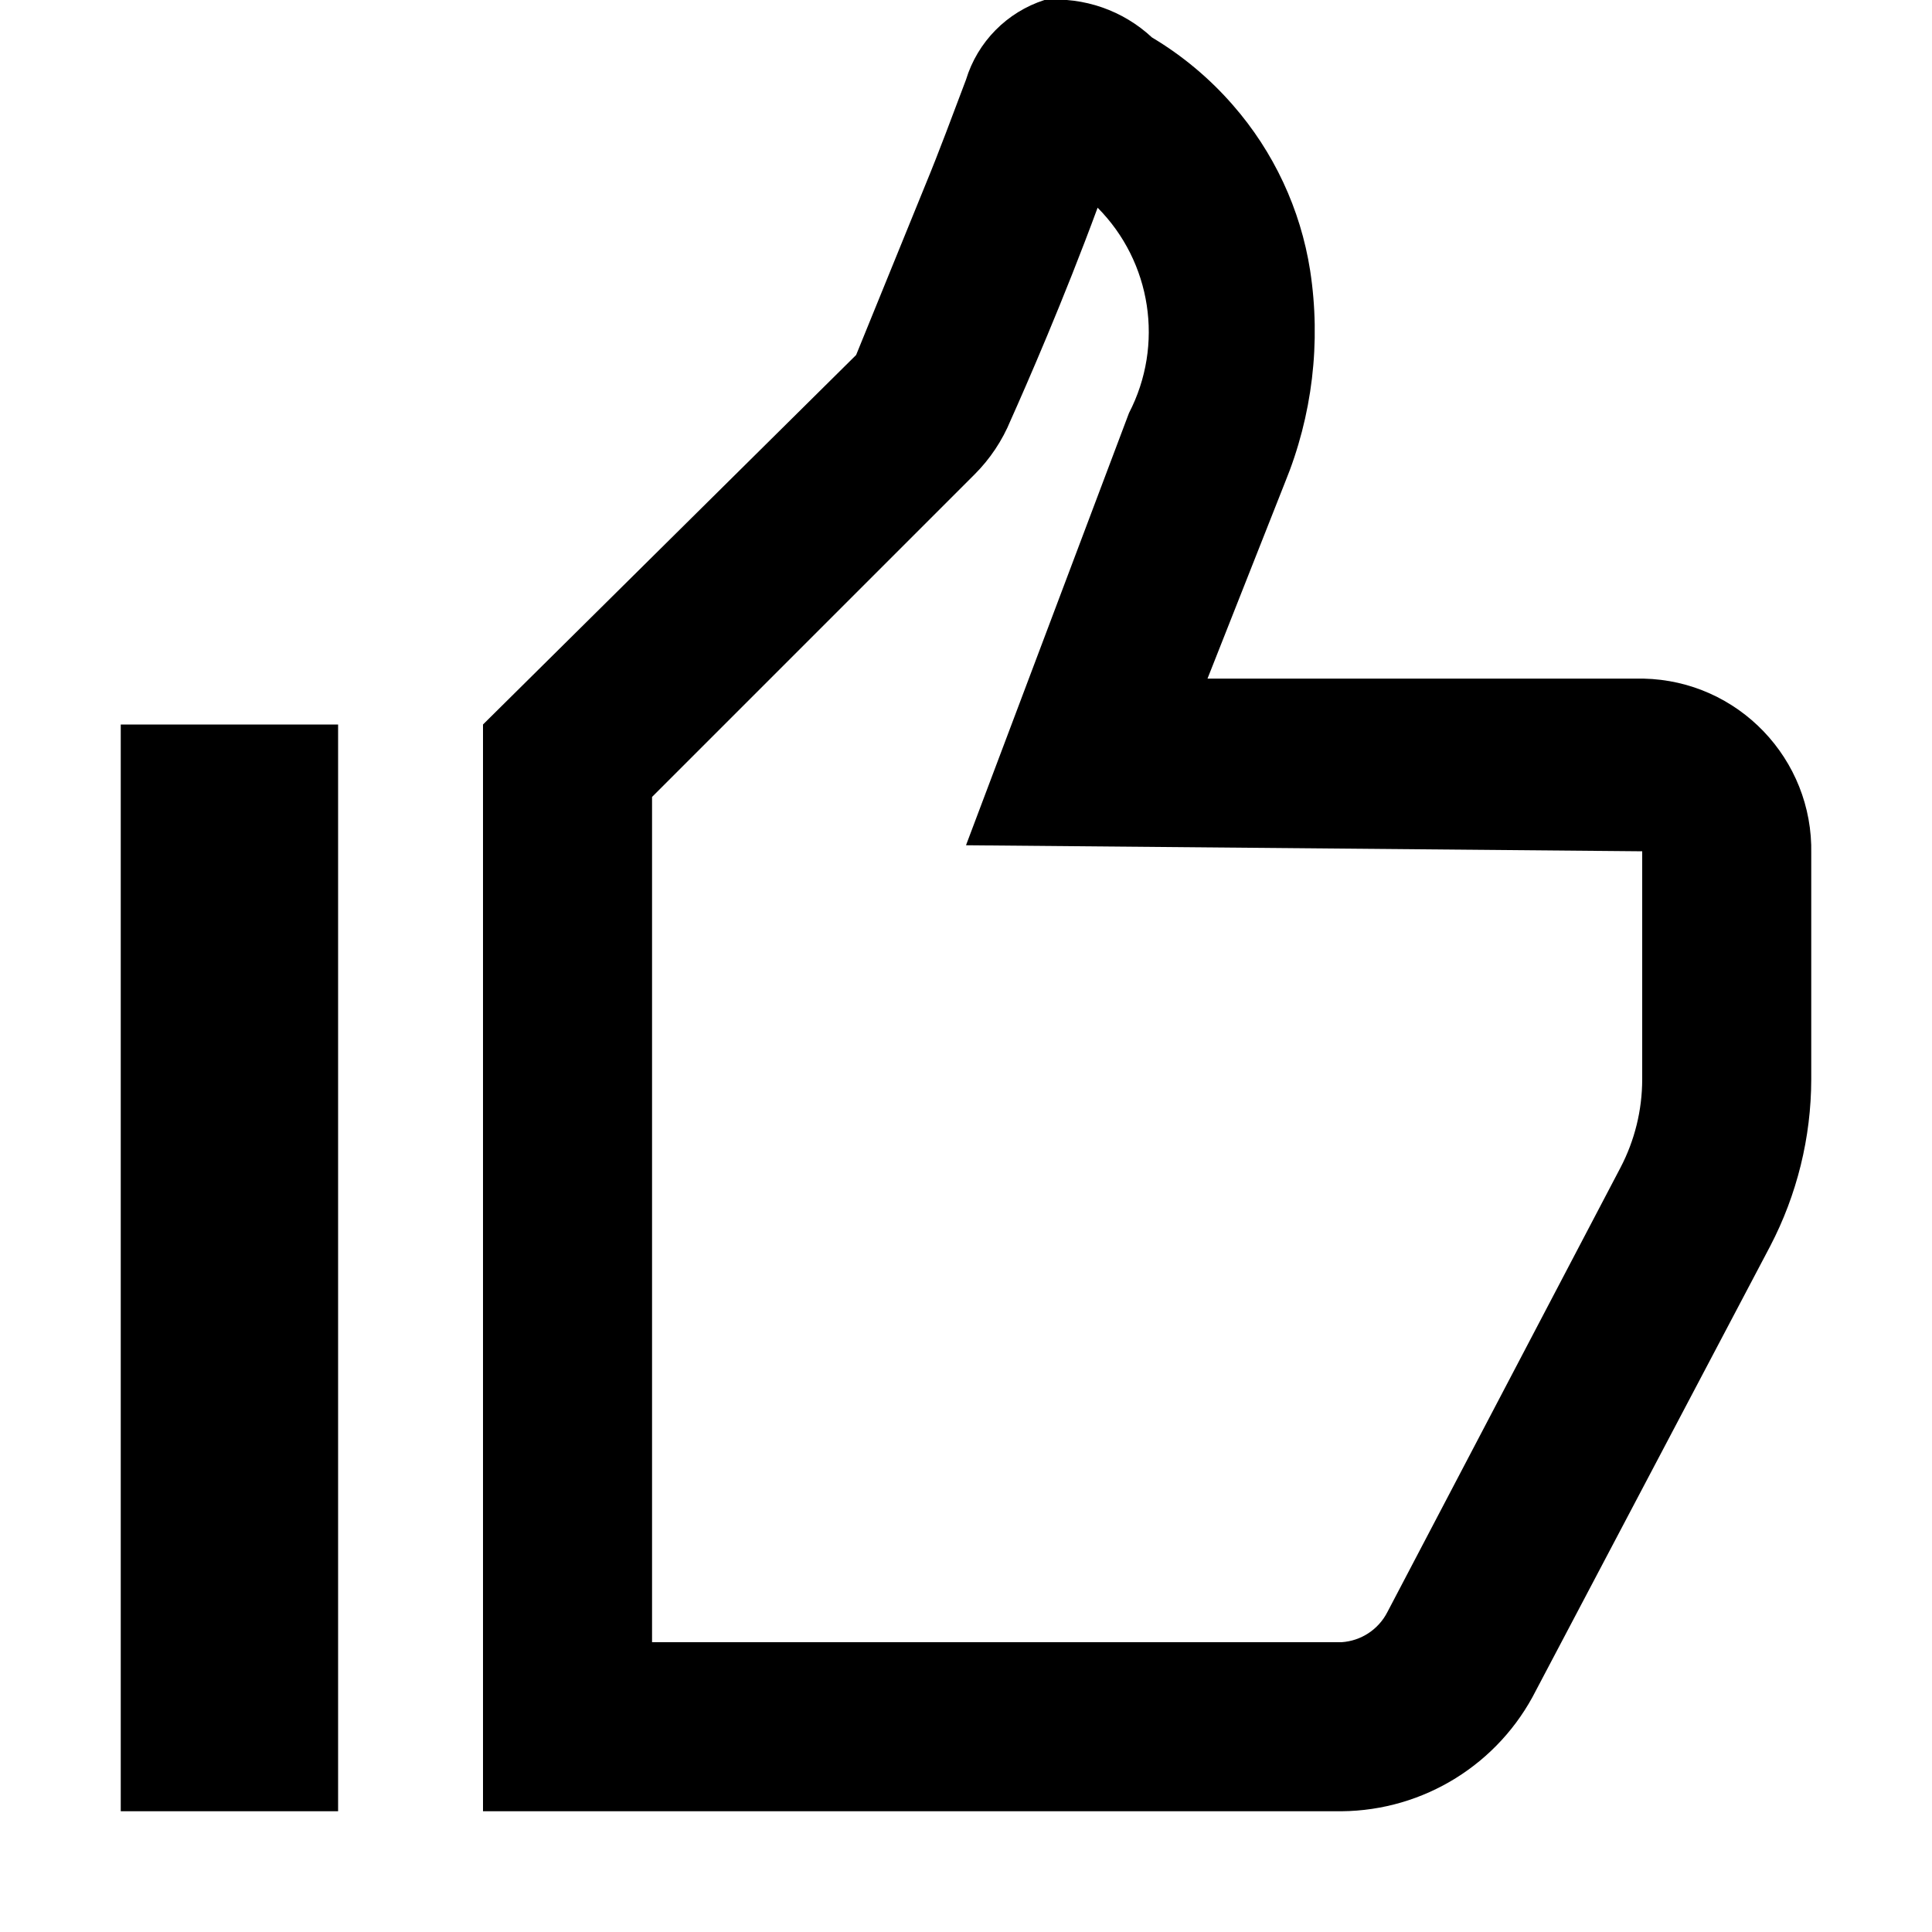
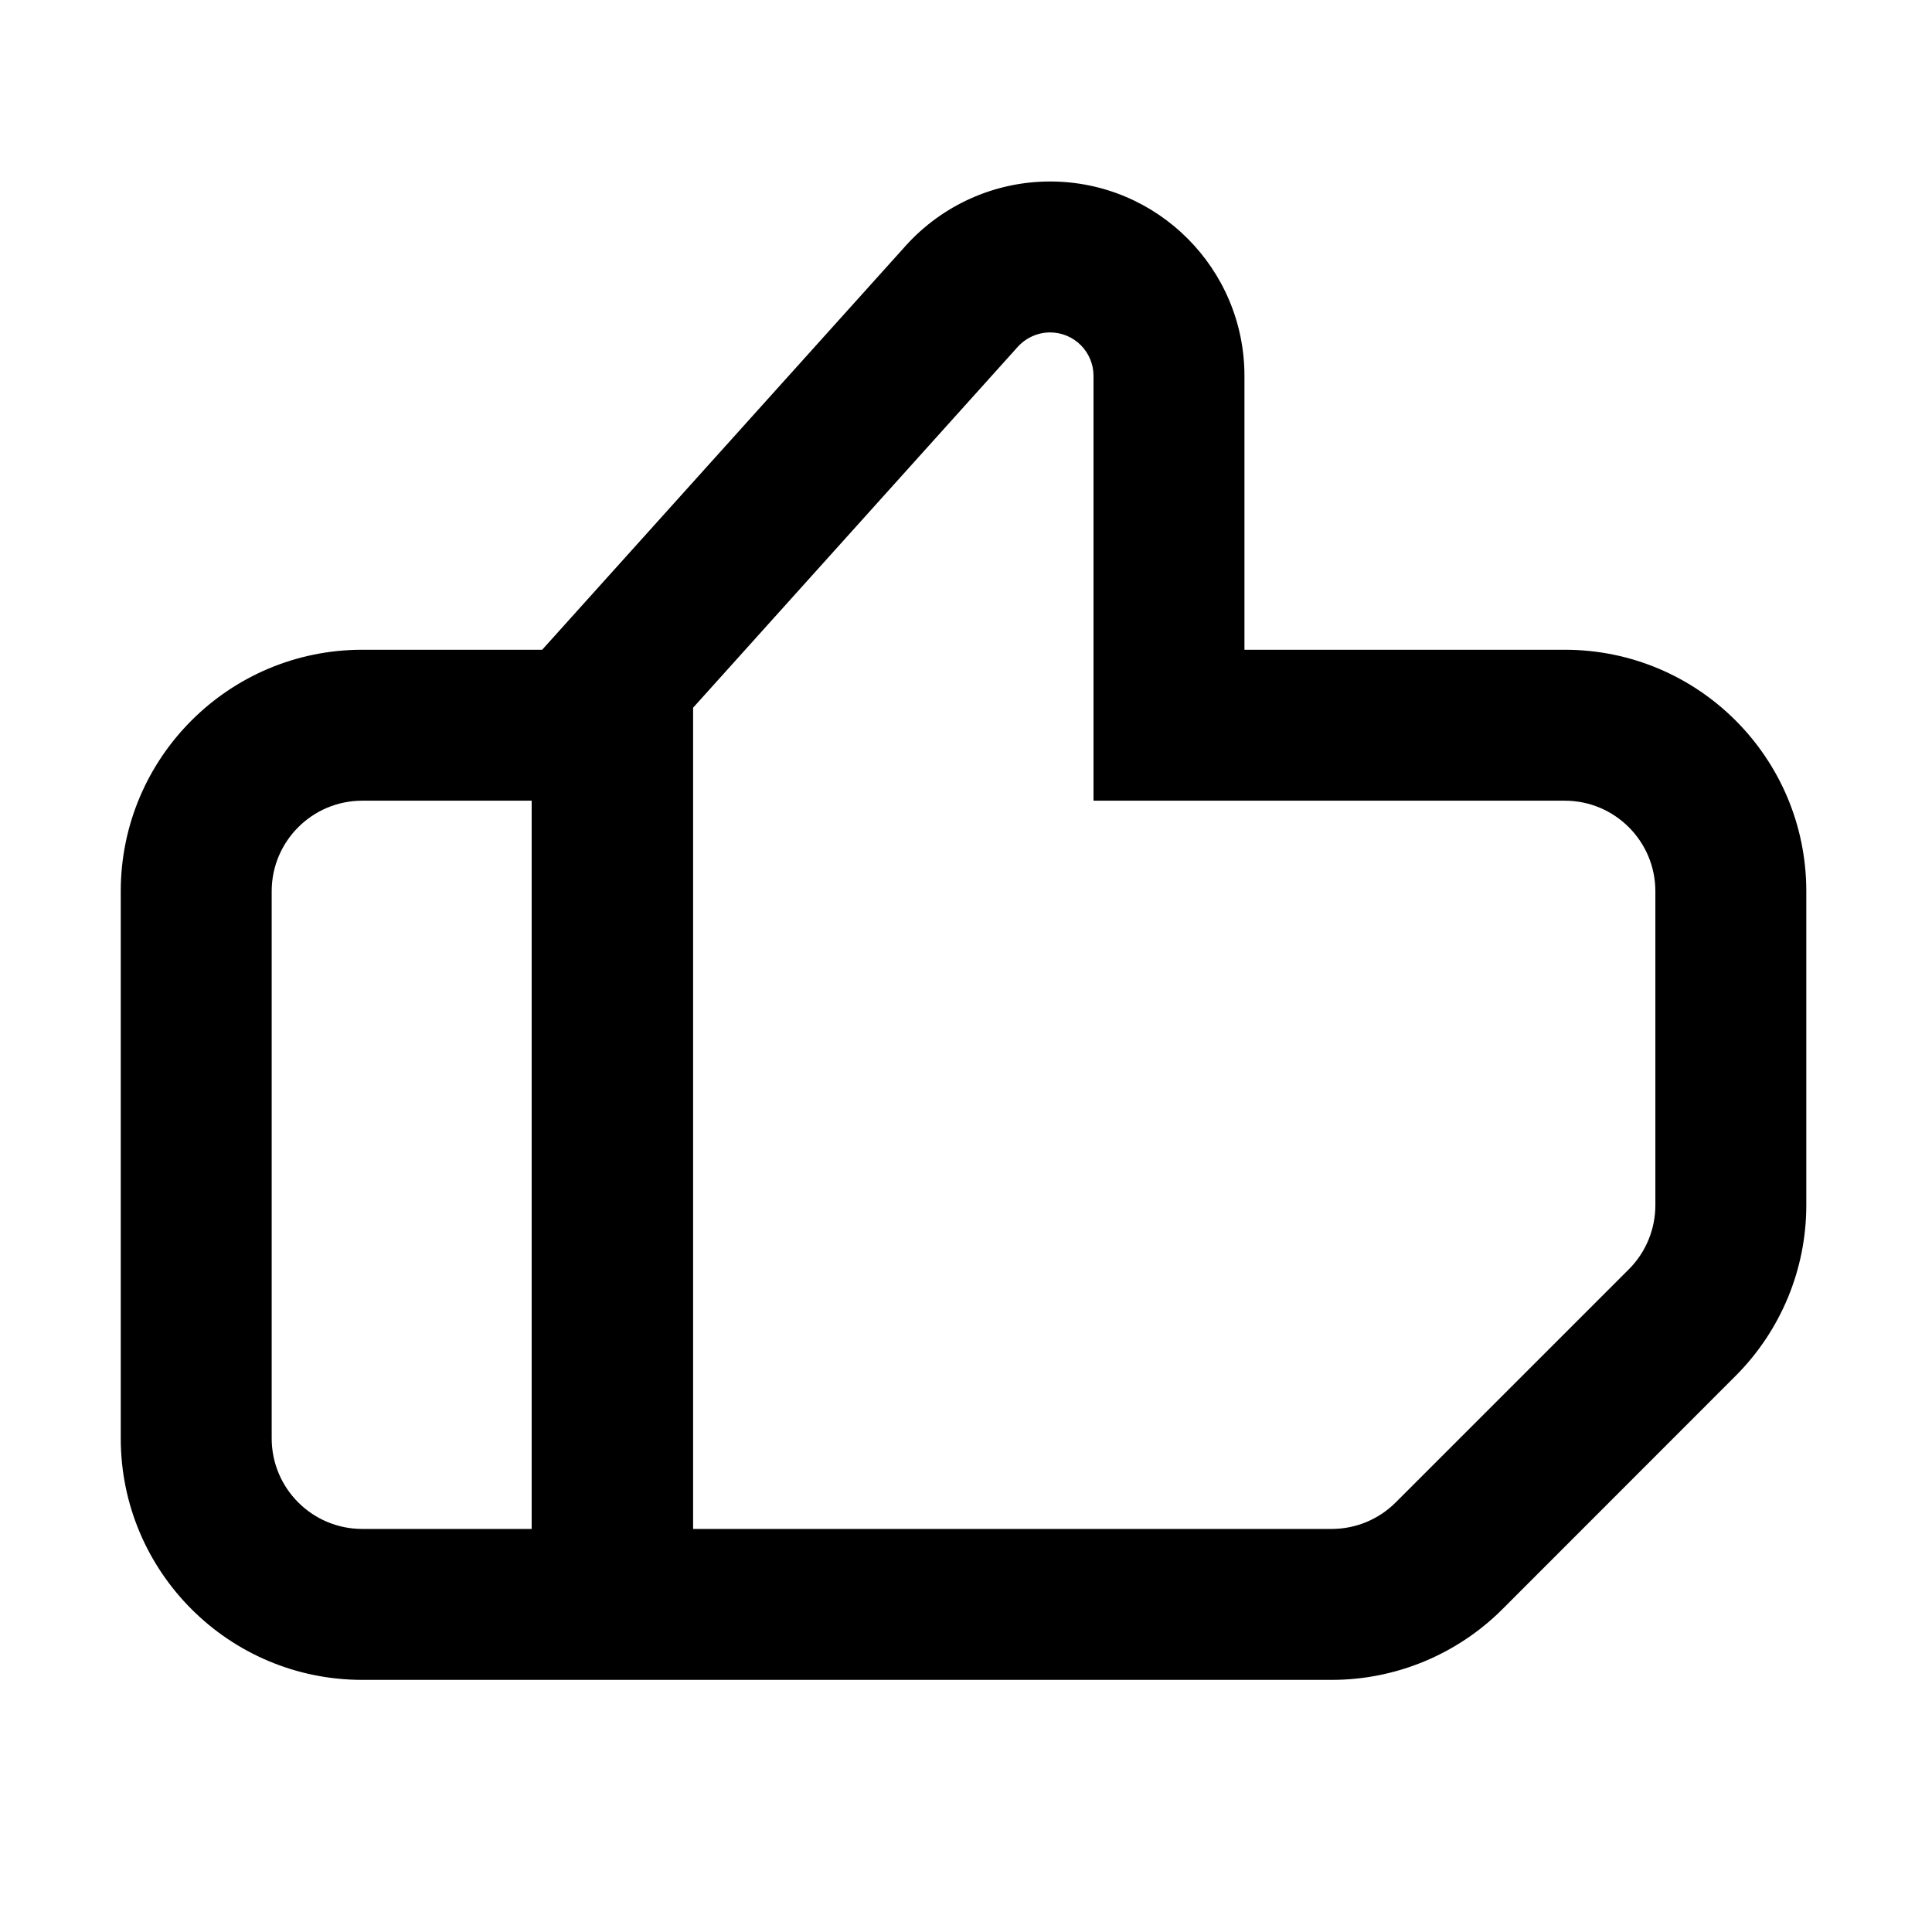
<svg xmlns="http://www.w3.org/2000/svg" width="16" height="16" viewBox="0 0 16 16">
-   <g>
-     <path d="M1,15h1.8V6H1Zm12.6-9.38H10L10.64,4a3.31,3.31,0,0,0,.21-1.76A2.72,2.72,0,0,0,10.21.87,2.77,2.77,0,0,0,9.54.31,1.17,1.17,0,0,0,8.65,0,1,1,0,0,0,8,.66c-.11.29-.22.59-.34.88l-.57,1.4L4,6v9h7.11a1.82,1.82,0,0,0,1.61-1l1.94-3.68A3,3,0,0,0,15,8.94V7.07A1.42,1.42,0,0,0,13.61,5.62Zm0,3.32a1.58,1.58,0,0,1-.18.73l-1.93,3.68a.46.46,0,0,1-.38.25H5.4v-7L8.07,3.93a1.37,1.37,0,0,0,.3-.45c.13-.29.44-1,.72-1.76a1.46,1.46,0,0,1,.26,1.7L8,7l5.6.05Z" />
-   </g>
+   <path fill-rule="evenodd" clip-rule="evenodd" d="M9.056 5.381V6.631H10.306H12.959C13.373 6.631 13.709 6.967 13.709 7.381V9.981C13.709 10.18 13.63 10.371 13.49 10.511L11.559 12.442C11.418 12.583 11.228 12.662 11.029 12.662H5.74V5.861L8.429 2.872C8.497 2.797 8.595 2.753 8.696 2.753C8.895 2.753 9.056 2.914 9.056 3.113V5.381ZM4.667 13.912H5.74H11.029C11.559 13.912 12.068 13.701 12.443 13.326L14.373 11.395C14.748 11.02 14.959 10.512 14.959 9.981V7.381C14.959 6.276 14.064 5.381 12.959 5.381H11.556H10.306V4.131V3.113C10.306 2.224 9.585 1.503 8.696 1.503C8.24 1.503 7.805 1.697 7.5 2.036L4.49 5.381V5.381H3C1.895 5.381 1 6.277 1 7.381V11.912C1 13.016 1.895 13.912 3 13.912H4.653C4.658 13.912 4.663 13.912 4.667 13.912ZM3 6.631H4.403V12.662H3C2.586 12.662 2.25 12.326 2.25 11.912V7.381C2.25 6.967 2.586 6.631 3 6.631Z" />
</svg>
